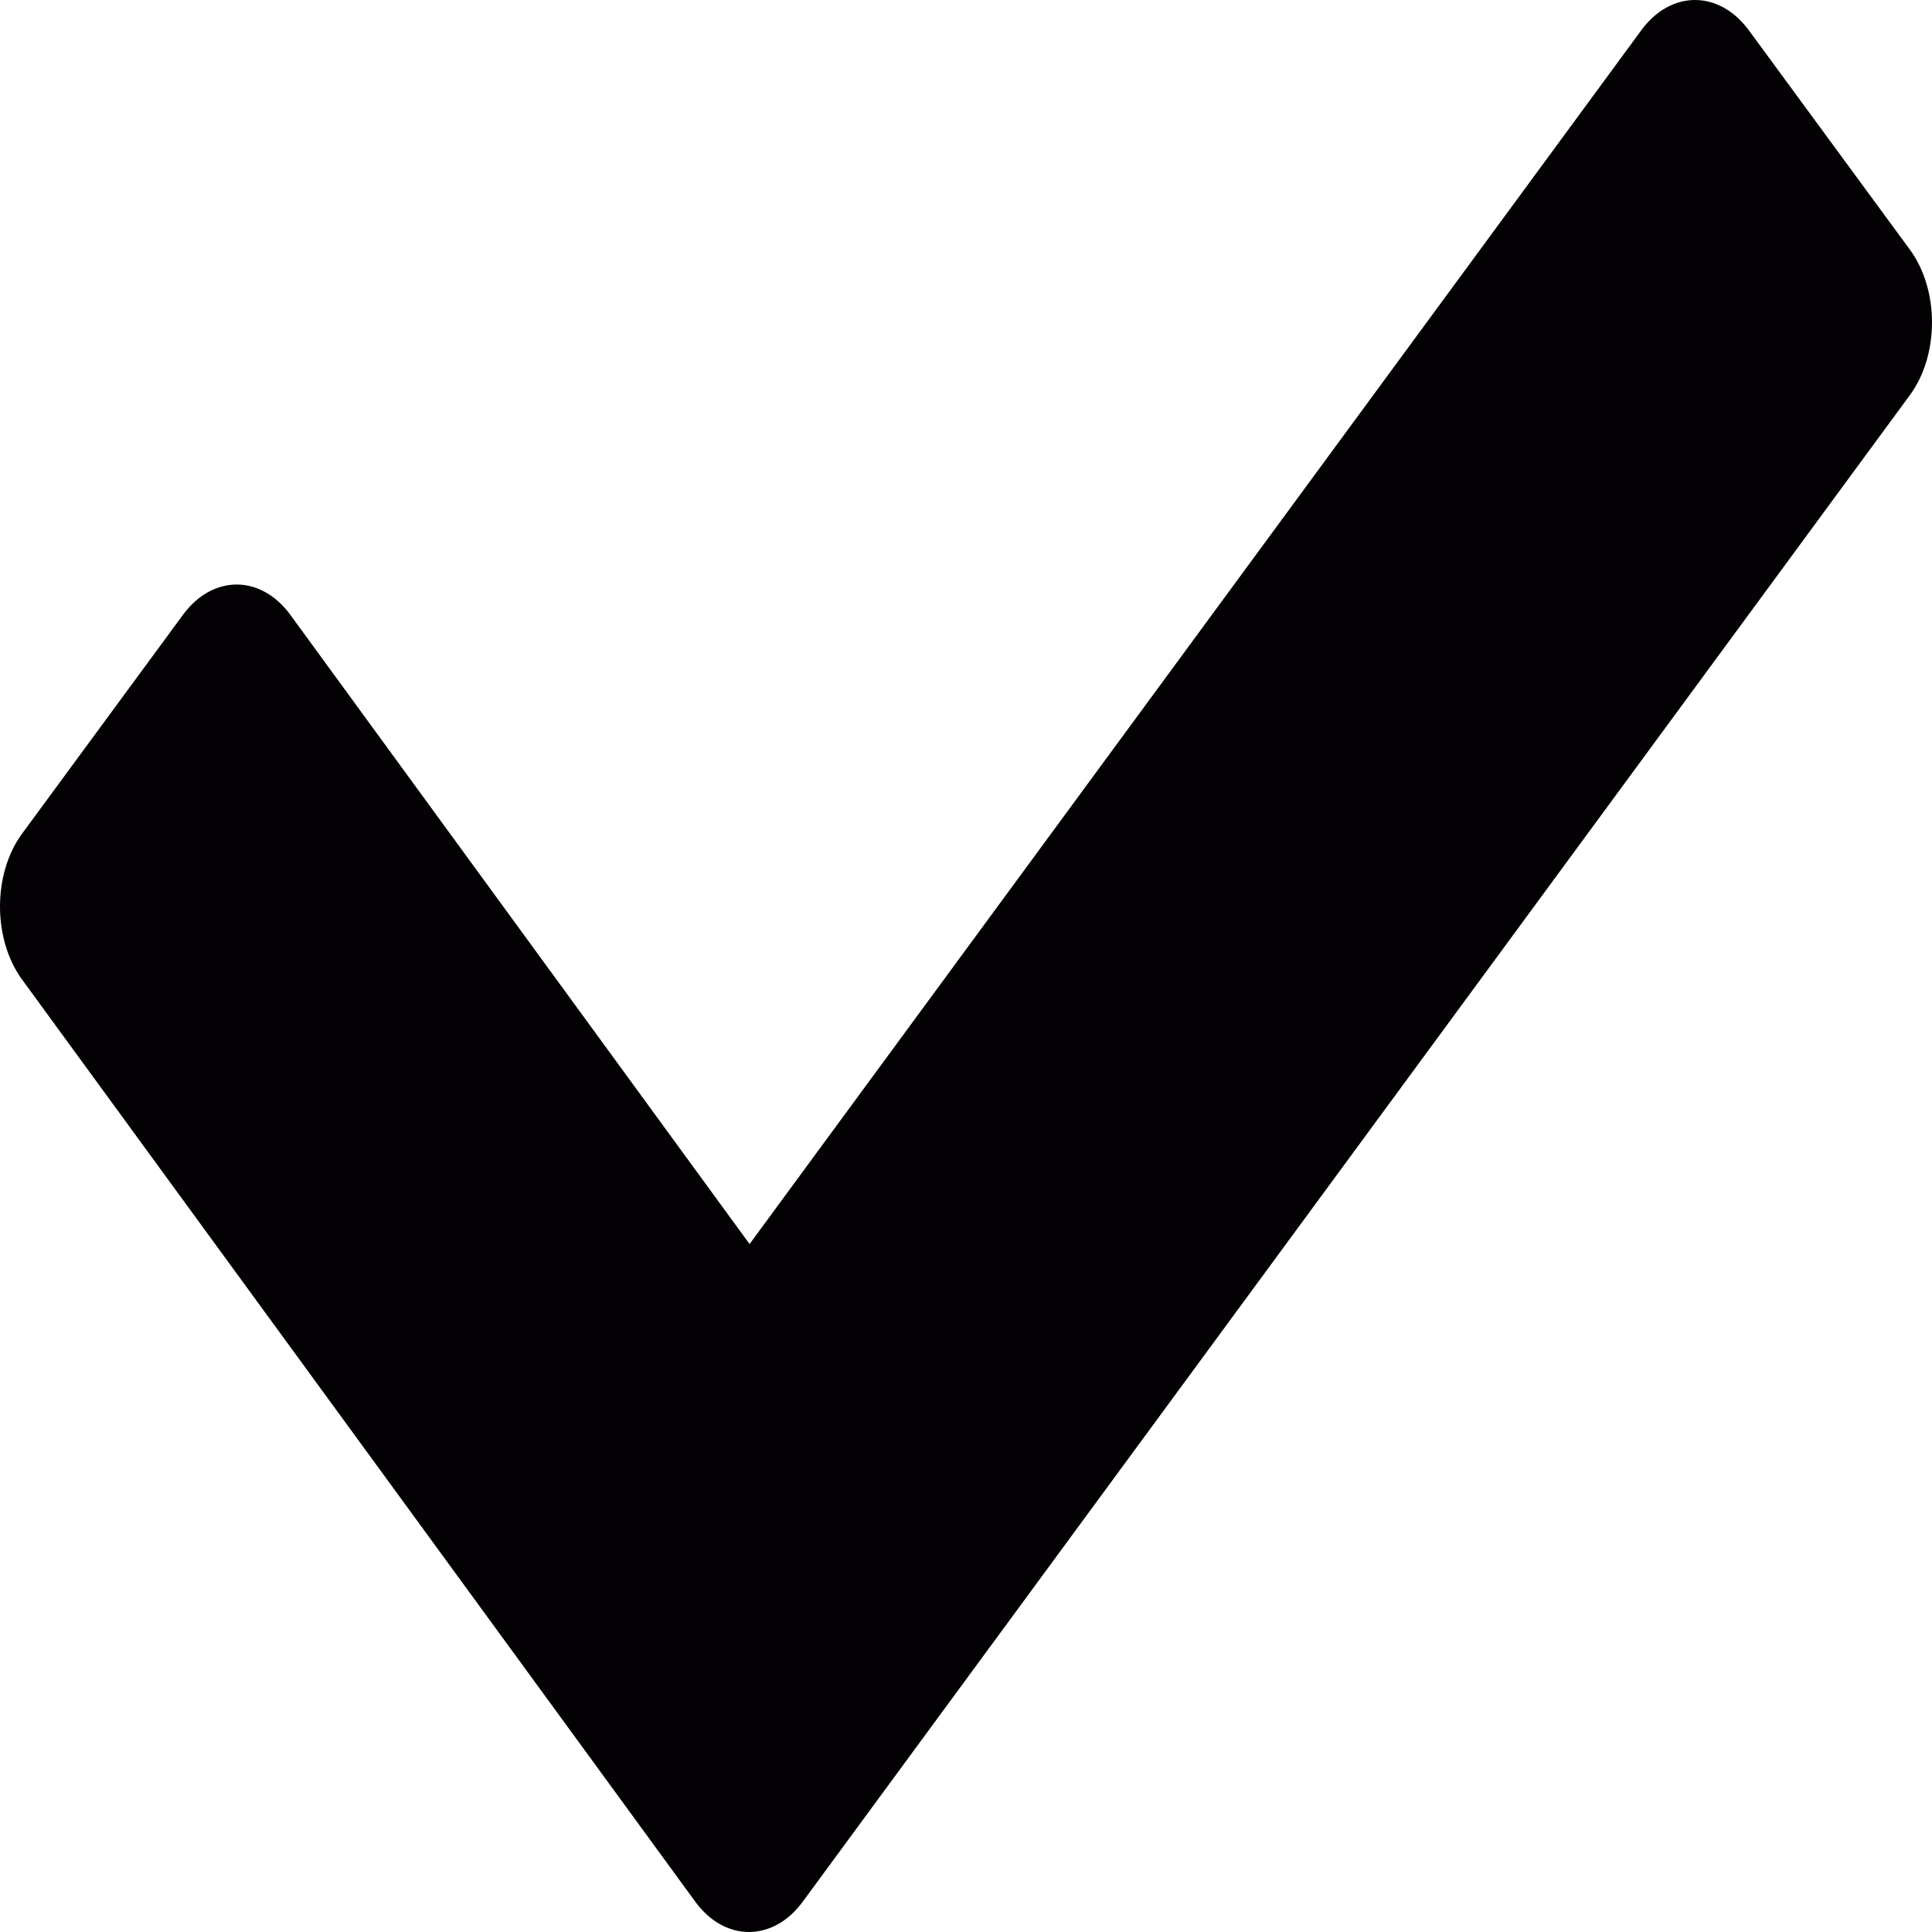
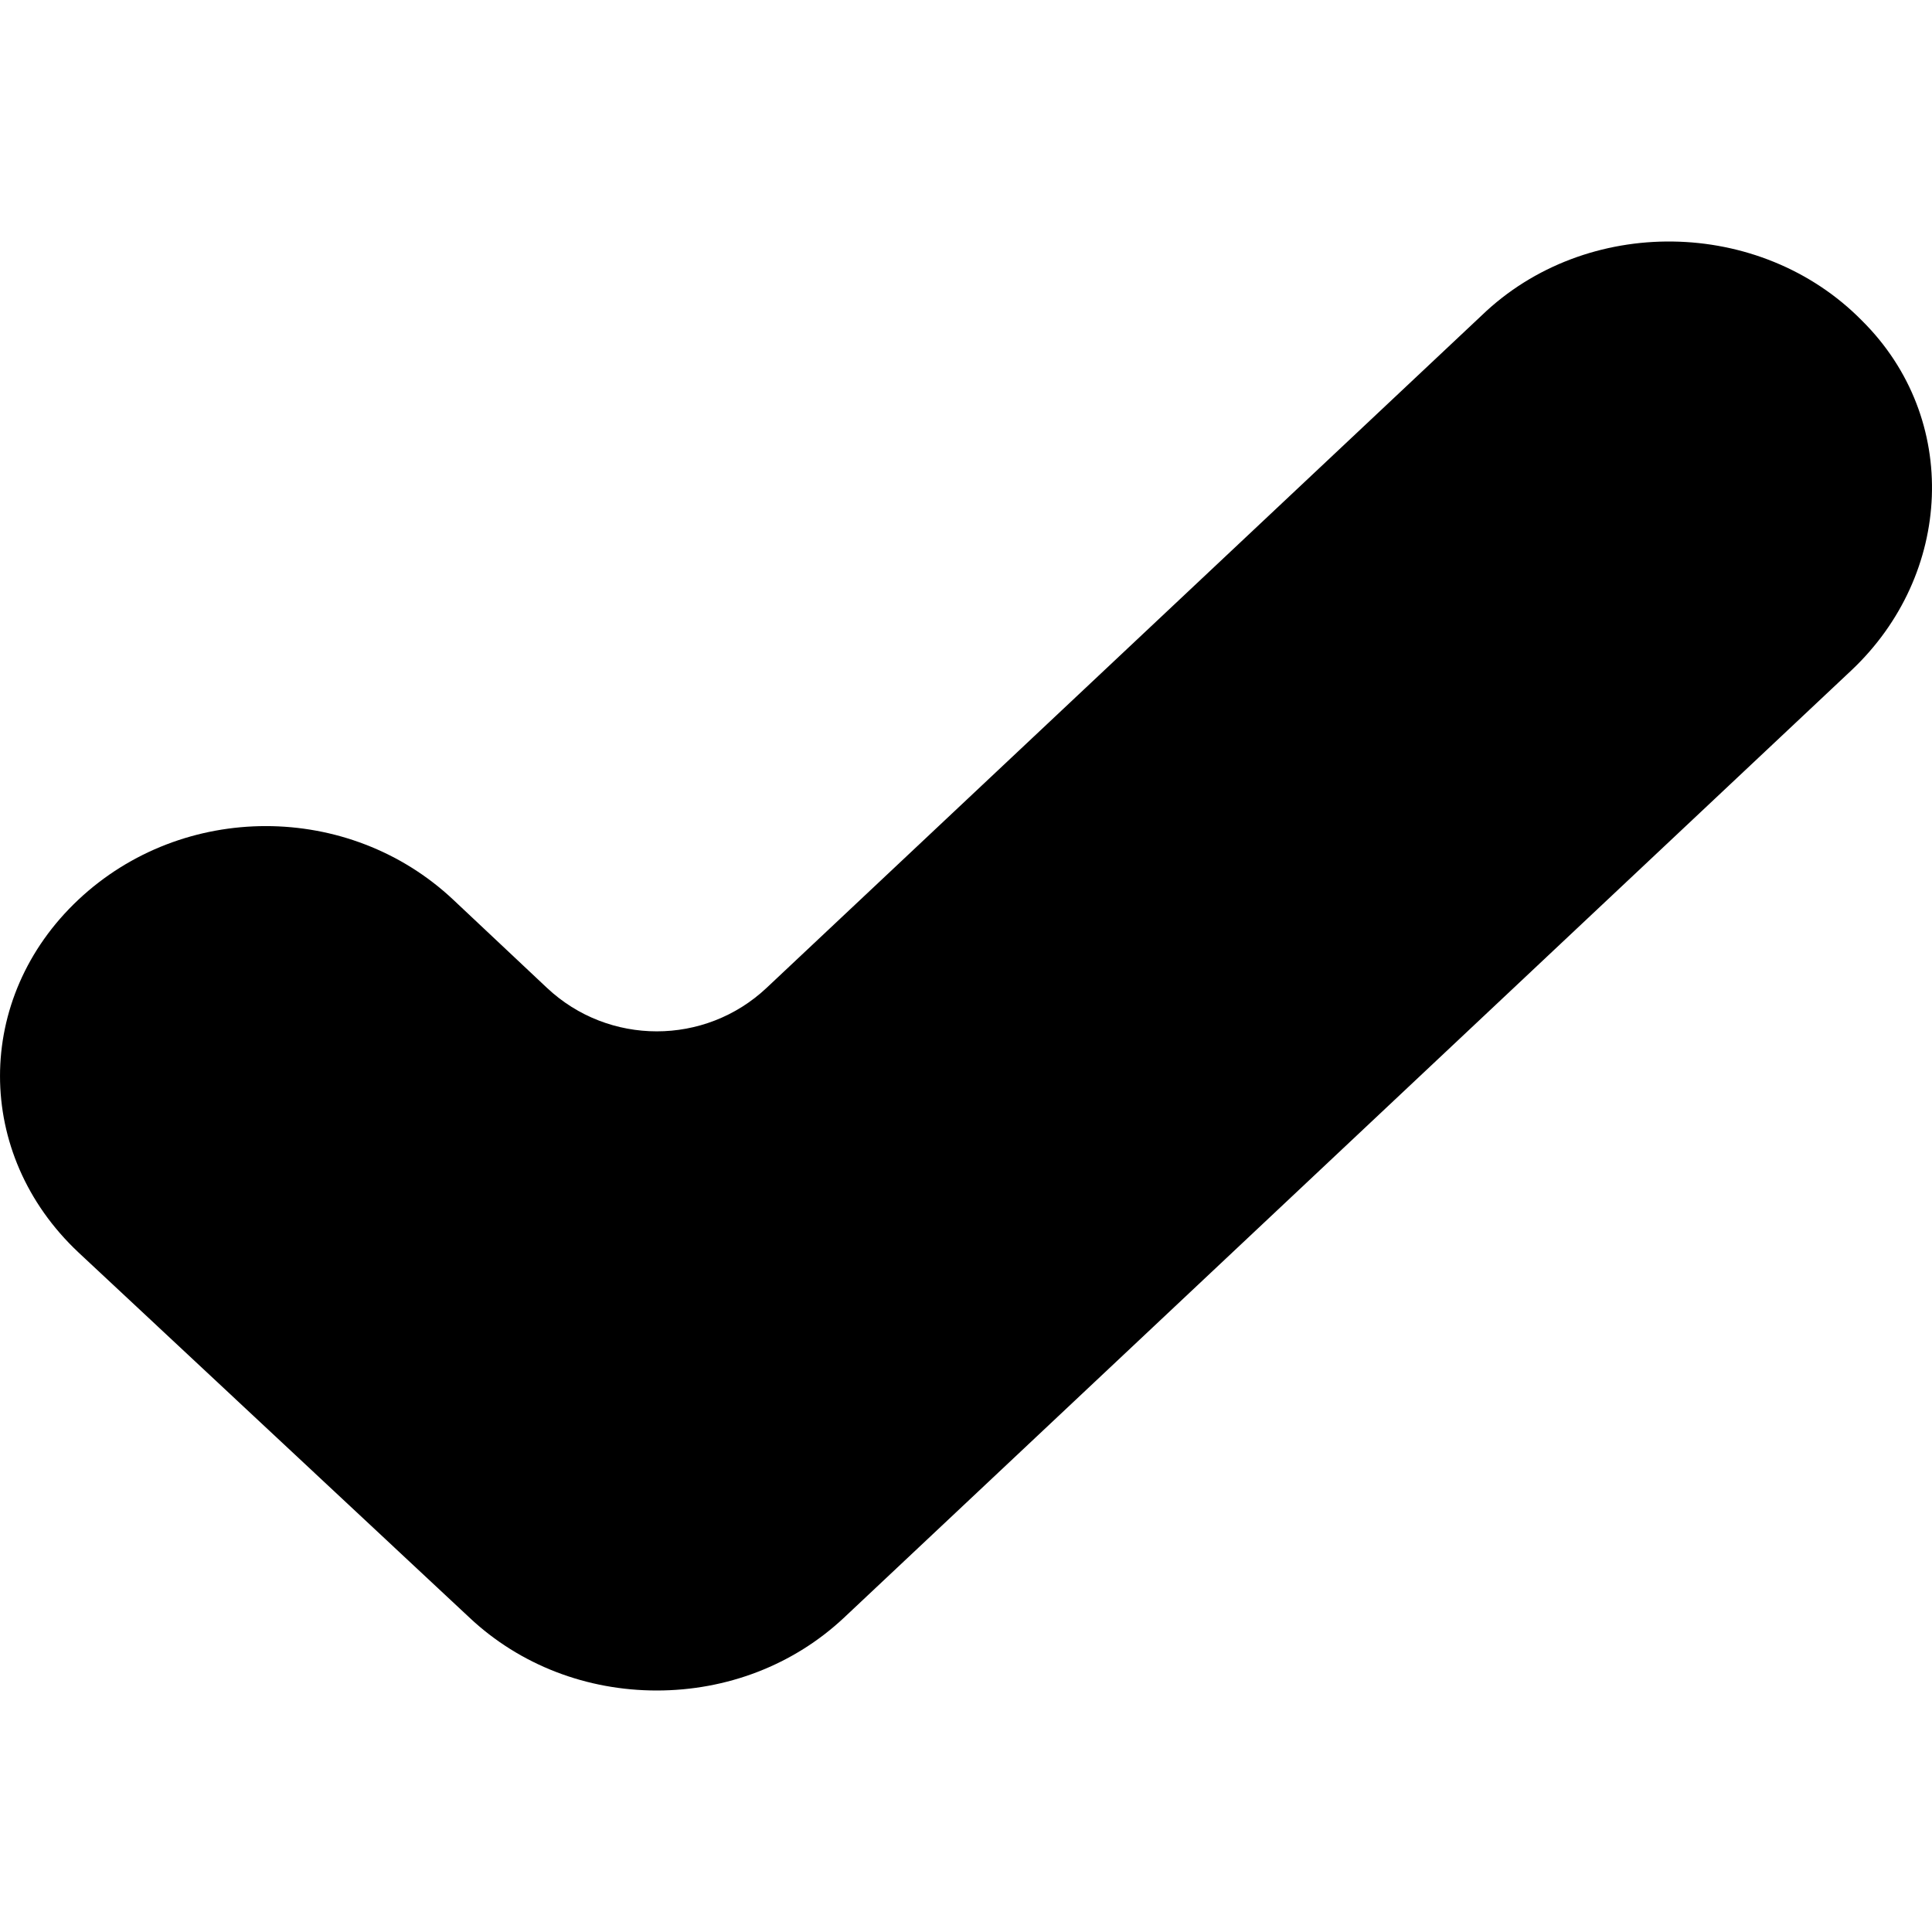
- <svg xmlns="http://www.w3.org/2000/svg" version="1.1" id="Capa_1" x="0px" y="0px" viewBox="0 0 400 400" xml:space="preserve" width="400" height="400">
-   <defs id="defs39" />
-   <g id="g4" transform="matrix(12.3851,0,0,16.85701,0.00619255,-72.207)">
-     <path style="fill:#030104" d="M 31.923,9.14 13.417,27.642 c -0.496,0.494 -1.299,0.494 -1.793,0 L 0.37,16.316 c -0.494,-0.496 -0.494,-1.302 0,-1.795 l 2.689,-2.687 c 0.496,-0.495 1.299,-0.495 1.793,0 L 12.53,19.563 27.438,4.654 c 0.494,-0.494 1.297,-0.494 1.795,0 l 2.689,2.691 c 0.499,0.495 0.499,1.301 10e-4,1.795 z" id="path2" />
+ <svg xmlns="http://www.w3.org/2000/svg" version="1.1" id="Capa_1" x="0px" y="0px" width="400" height="400" viewBox="0 0 400 400" xml:space="preserve">
+   <defs id="defs41" />
+   <g id="g6" transform="matrix(3.366465,0,0,3.2,-10.40574,0)">
+     <path d="m 31.954,104.65 c 3.128,3.096 7.245,4.725 11.529,4.725 4.282,0 8.4,-1.629 11.529,-4.725 l 61.926,-61.264 c 6.258,-6.192 6.754,-16.294 0.659,-22.648 -6.258,-6.68 -16.964,-6.842 -23.387,-0.324 L 50.236,63.916 c -3.788,3.749 -9.715,3.749 -13.505,0 l -5.764,-5.703 c -6.422,-6.353 -16.634,-6.353 -23.058,0 -6.423,6.354 -6.423,16.458 0,22.811 z" id="path4" style="stroke-width:1.638" />
  </g>
-   <g id="g6" transform="translate(0,367.704)">
+   <g id="g8" transform="translate(-3.8770004e-7,275)">
</g>
-   <g id="g8" transform="translate(0,367.704)">
+   <g id="g10" transform="translate(-3.8770004e-7,275)">
</g>
-   <g id="g10" transform="translate(0,367.704)">
+   <g id="g12" transform="translate(-3.8770004e-7,275)">
</g>
-   <g id="g12" transform="translate(0,367.704)">
+   <g id="g14" transform="translate(-3.8770004e-7,275)">
</g>
-   <g id="g14" transform="translate(0,367.704)">
+   <g id="g16" transform="translate(-3.8770004e-7,275)">
</g>
-   <g id="g16" transform="translate(0,367.704)">
+   <g id="g18" transform="translate(-3.8770004e-7,275)">
</g>
-   <g id="g18" transform="translate(0,367.704)">
+   <g id="g20" transform="translate(-3.8770004e-7,275)">
</g>
-   <g id="g20" transform="translate(0,367.704)">
+   <g id="g22" transform="translate(-3.8770004e-7,275)">
</g>
-   <g id="g22" transform="translate(0,367.704)">
+   <g id="g24" transform="translate(-3.8770004e-7,275)">
</g>
-   <g id="g24" transform="translate(0,367.704)">
+   <g id="g26" transform="translate(-3.8770004e-7,275)">
</g>
-   <g id="g26" transform="translate(0,367.704)">
+   <g id="g28" transform="translate(-3.8770004e-7,275)">
</g>
-   <g id="g28" transform="translate(0,367.704)">
+   <g id="g30" transform="translate(-3.8770004e-7,275)">
</g>
-   <g id="g30" transform="translate(0,367.704)">
+   <g id="g32" transform="translate(-3.8770004e-7,275)">
</g>
-   <g id="g32" transform="translate(0,367.704)">
+   <g id="g34" transform="translate(-3.8770004e-7,275)">
</g>
-   <g id="g34" transform="translate(0,367.704)">
+   <g id="g36" transform="translate(-3.8770004e-7,275)">
</g>
</svg>
